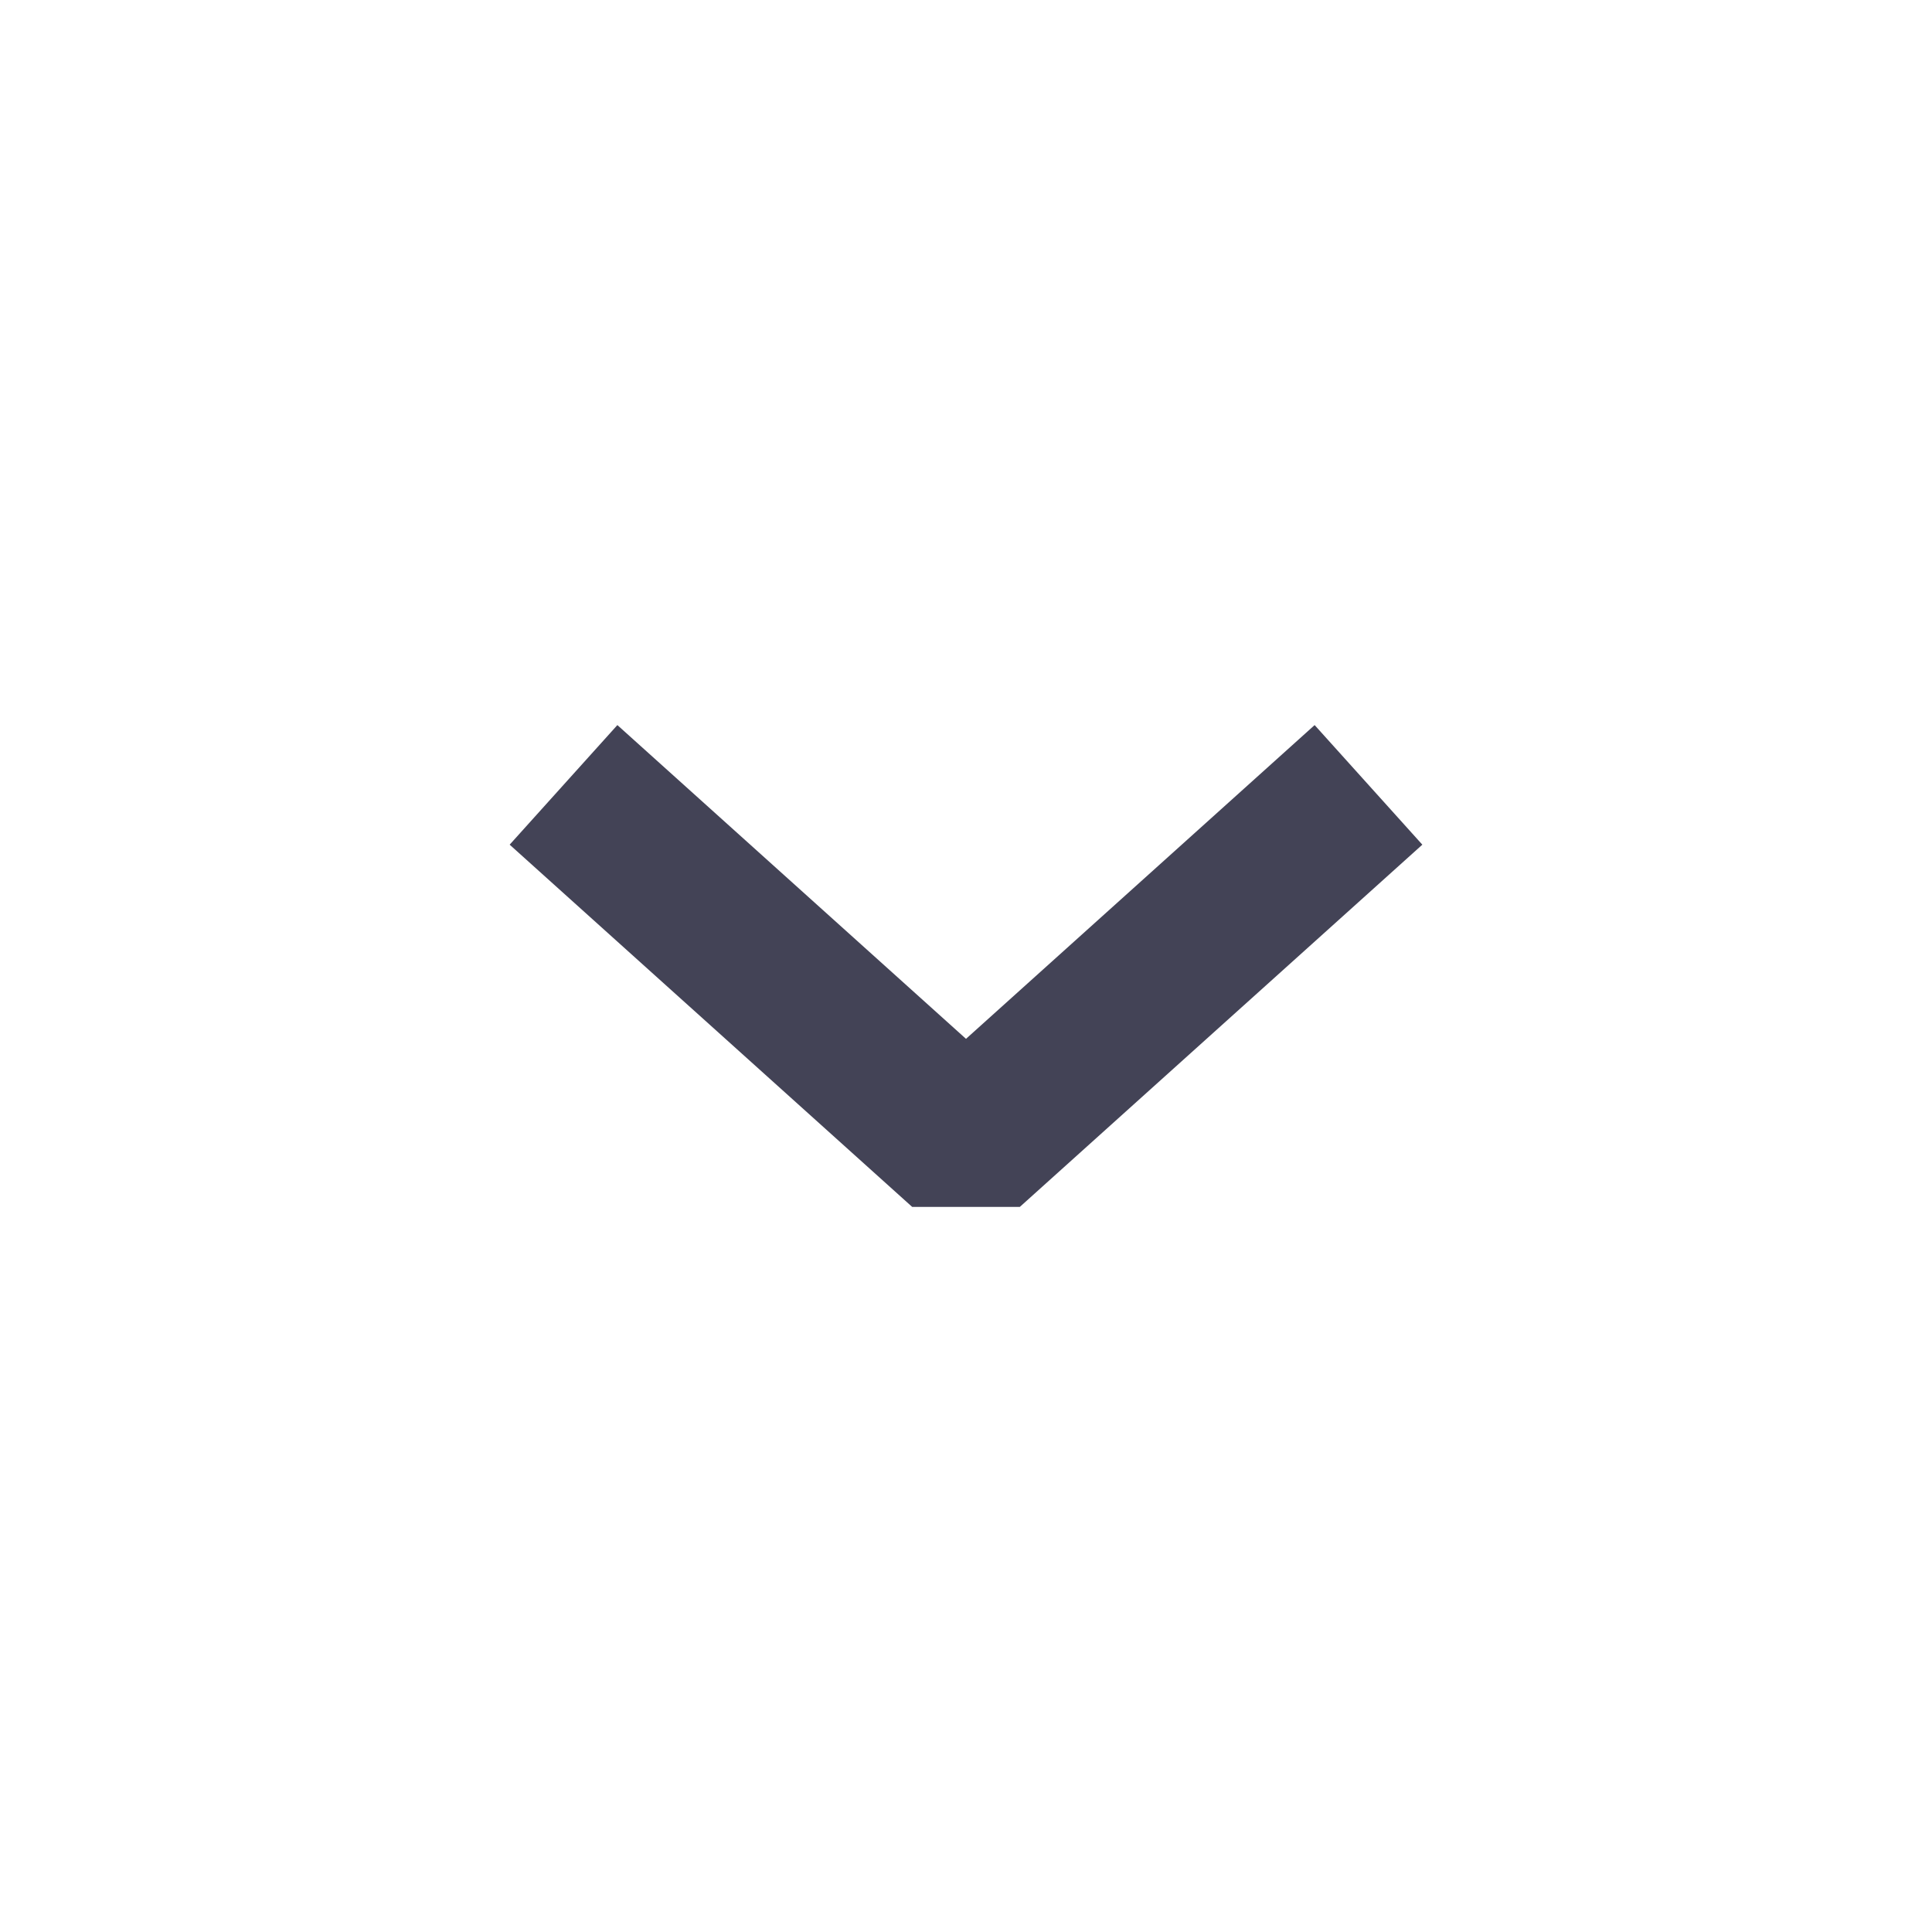
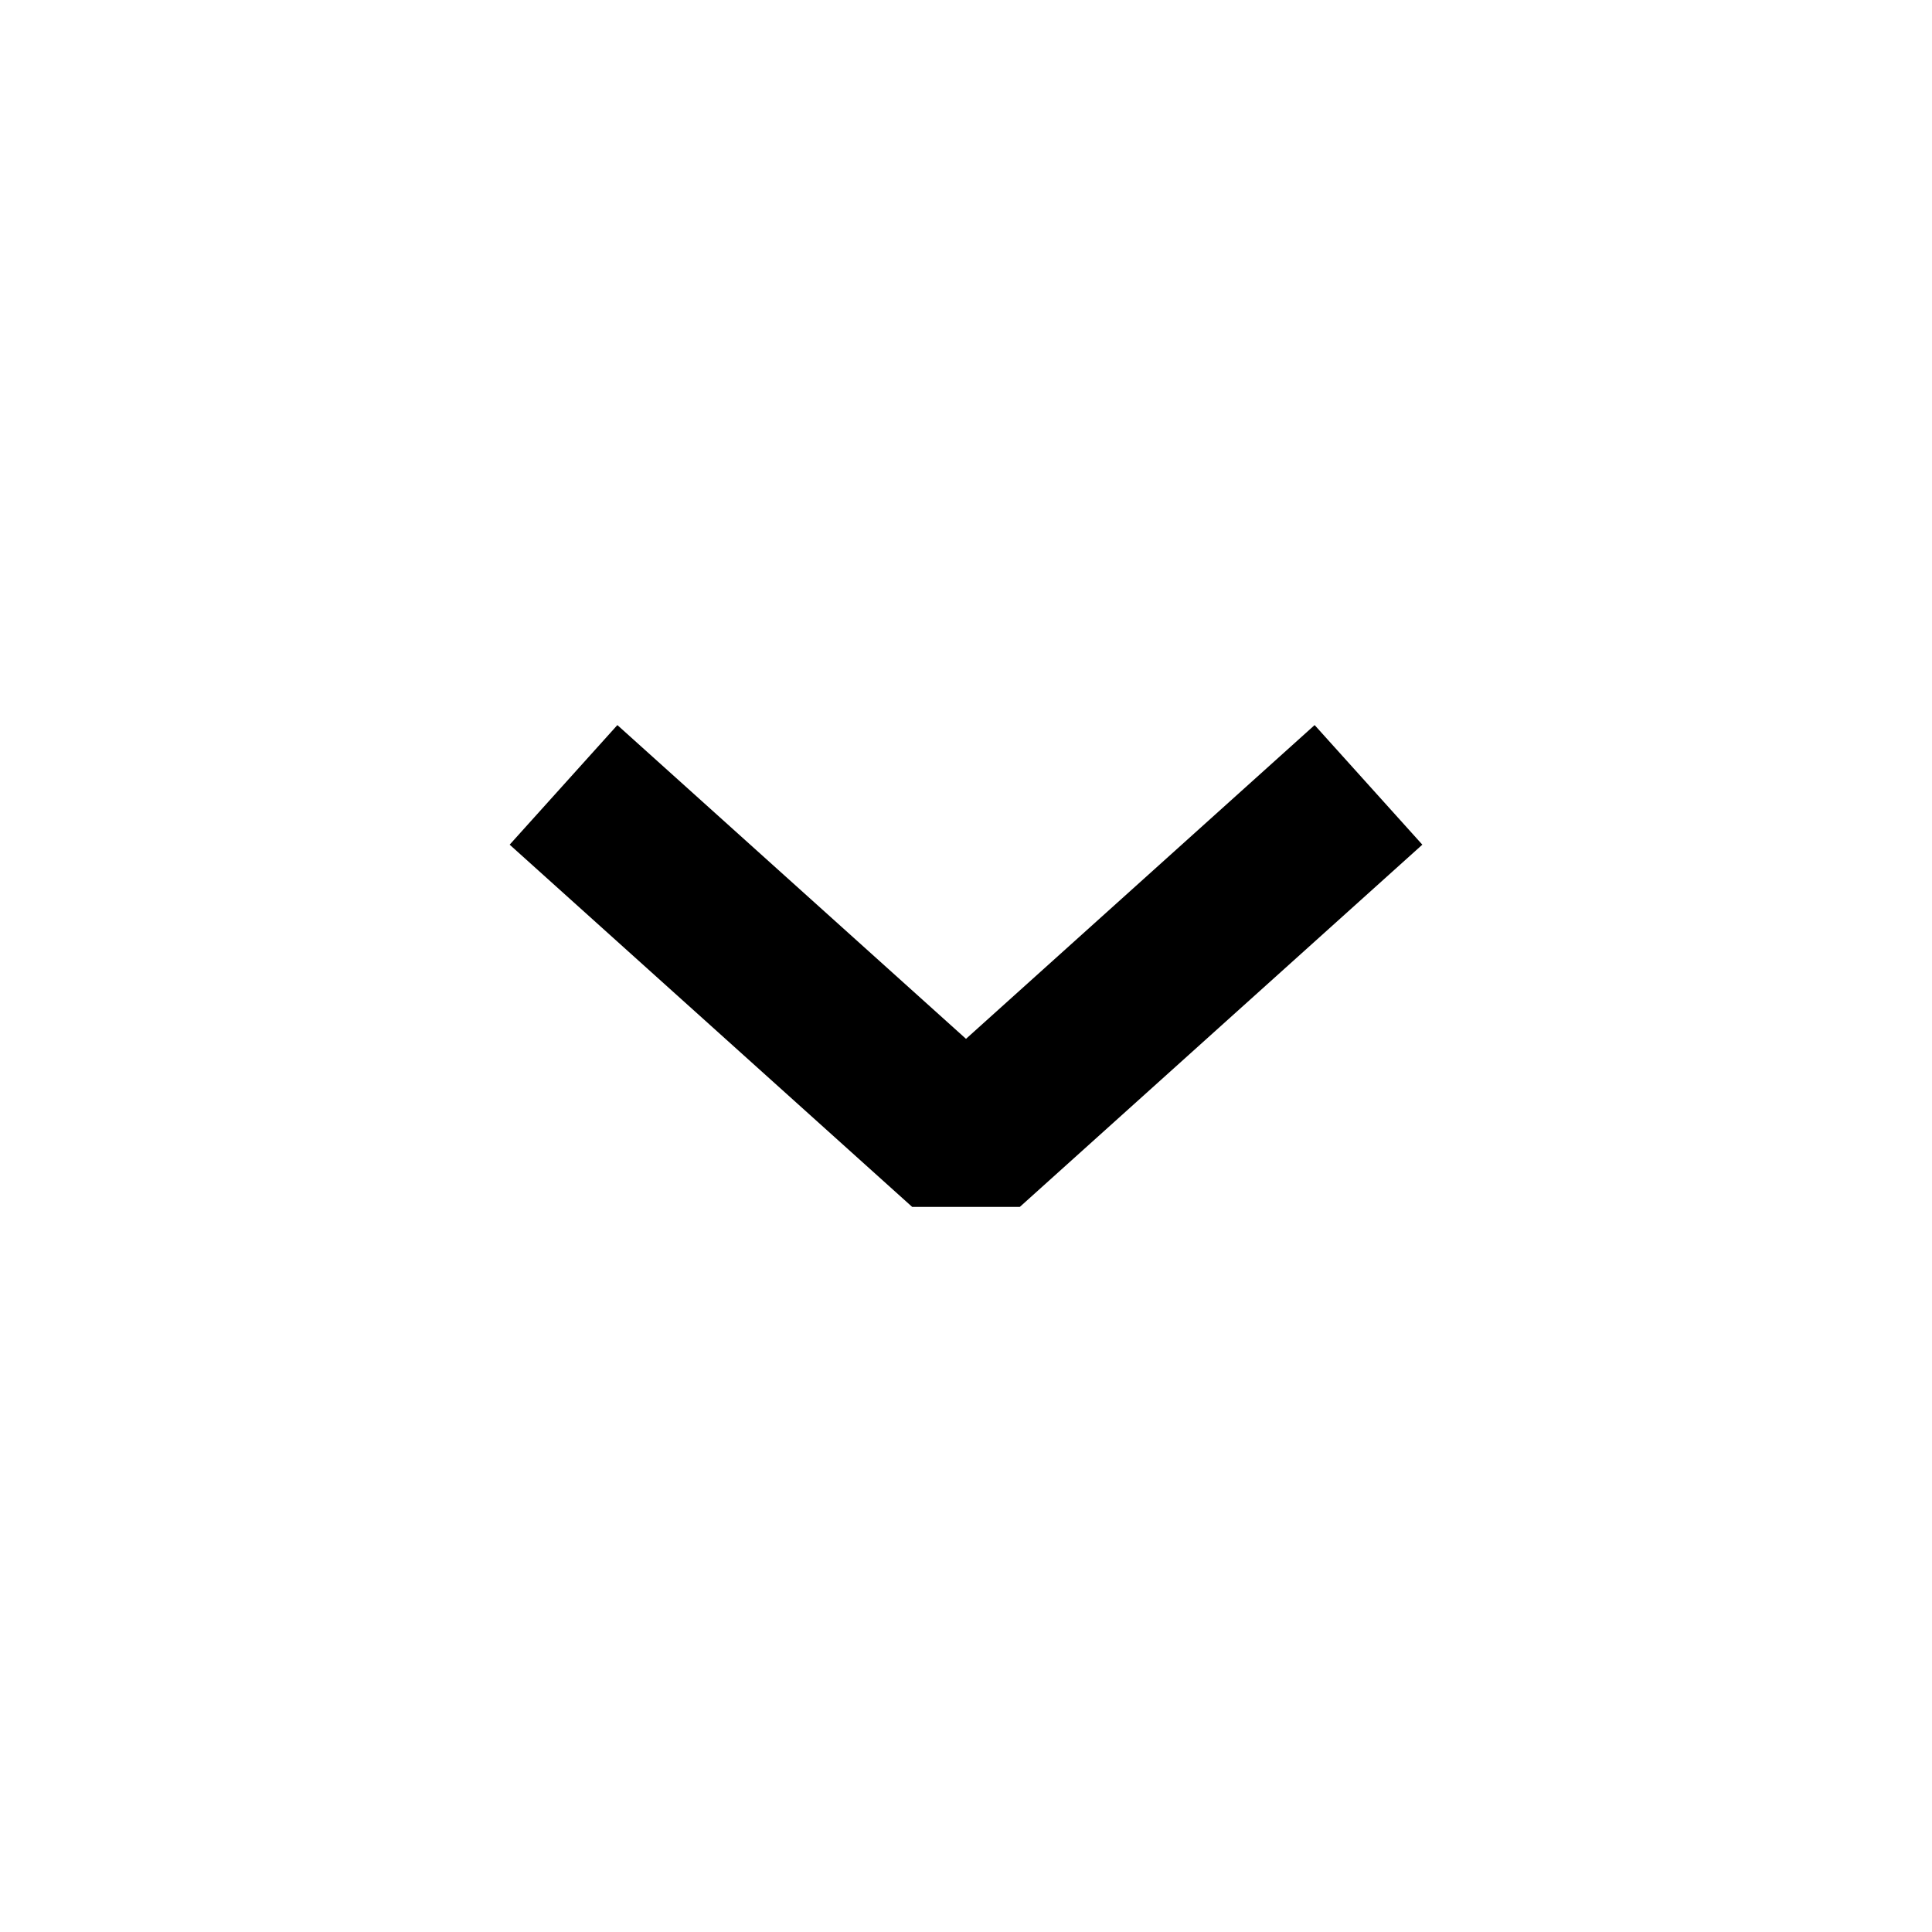
<svg xmlns="http://www.w3.org/2000/svg" width="20" height="20" viewBox="0 0 20 20" fill="none">
-   <path fill-rule="evenodd" clip-rule="evenodd" d="M10 10.754L6.391 7.506L5.276 8.744L9.443 12.494H10.557L14.724 8.744L13.609 7.506L10 10.754Z" fill="#434356" />
+   <path fill-rule="evenodd" clip-rule="evenodd" d="M10 10.754L6.391 7.506L5.276 8.744L9.443 12.494H10.557L14.724 8.744L13.609 7.506L10 10.754Z" fill="currentColor" />
</svg>
